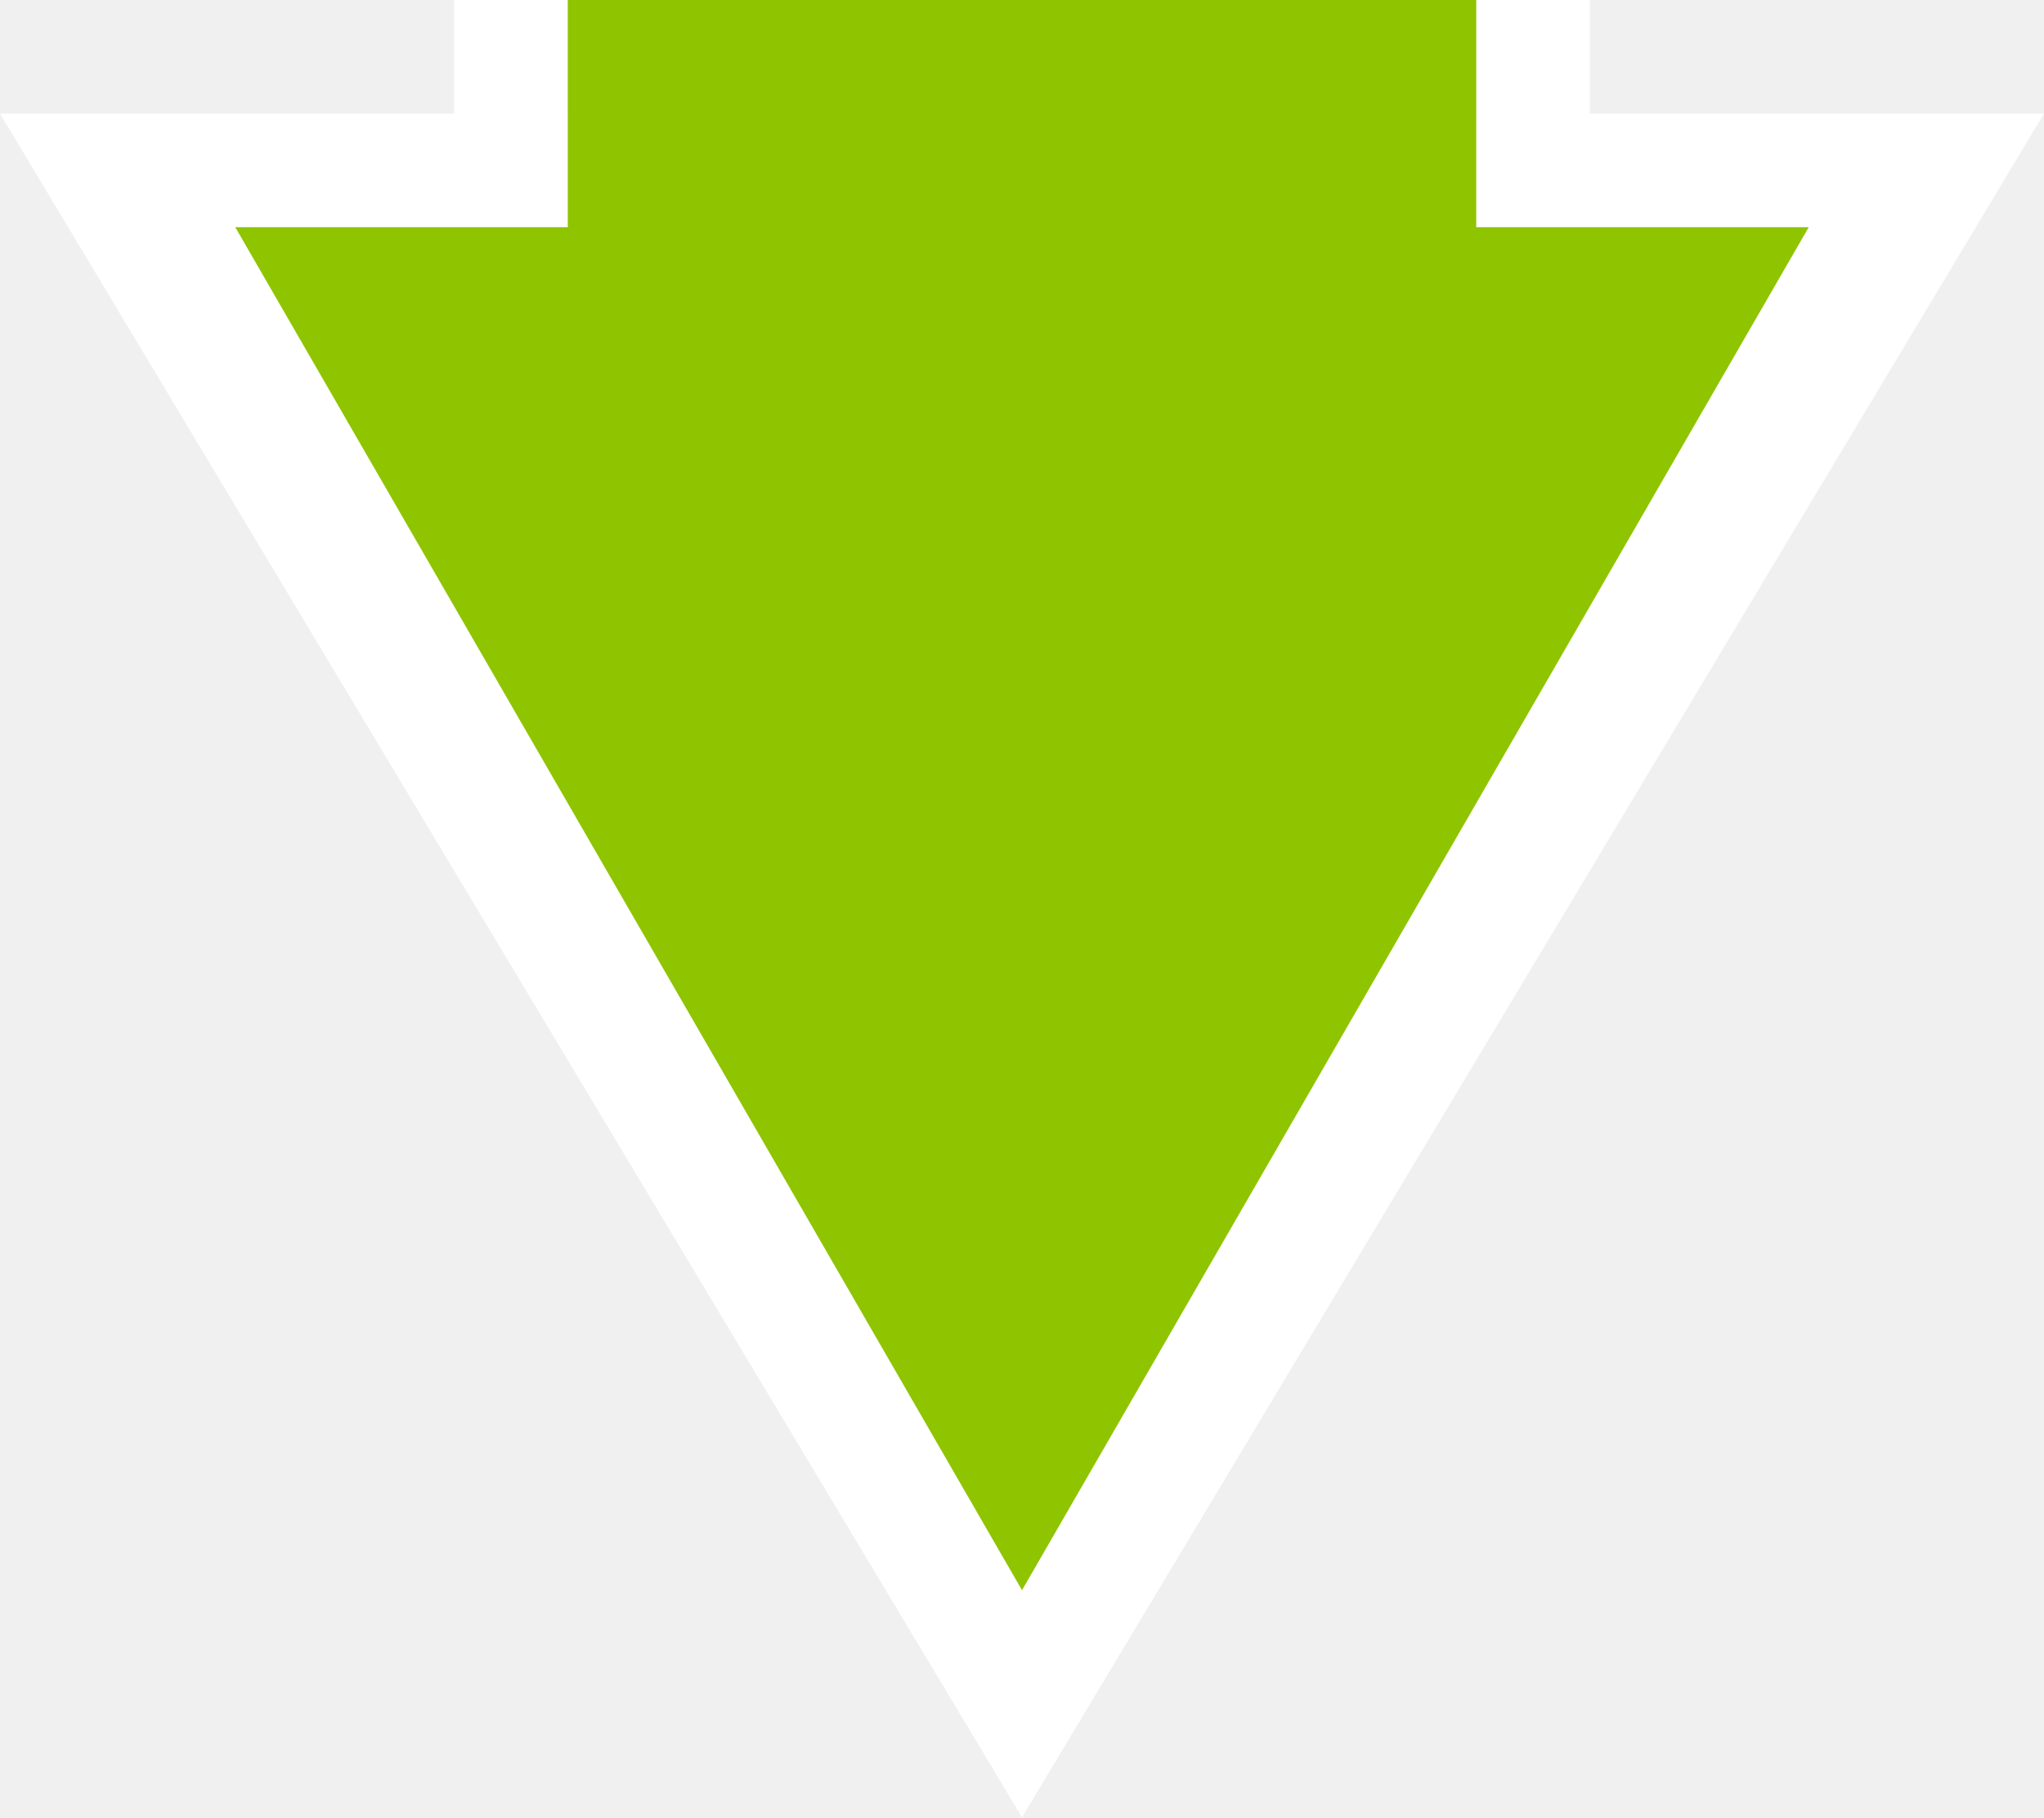
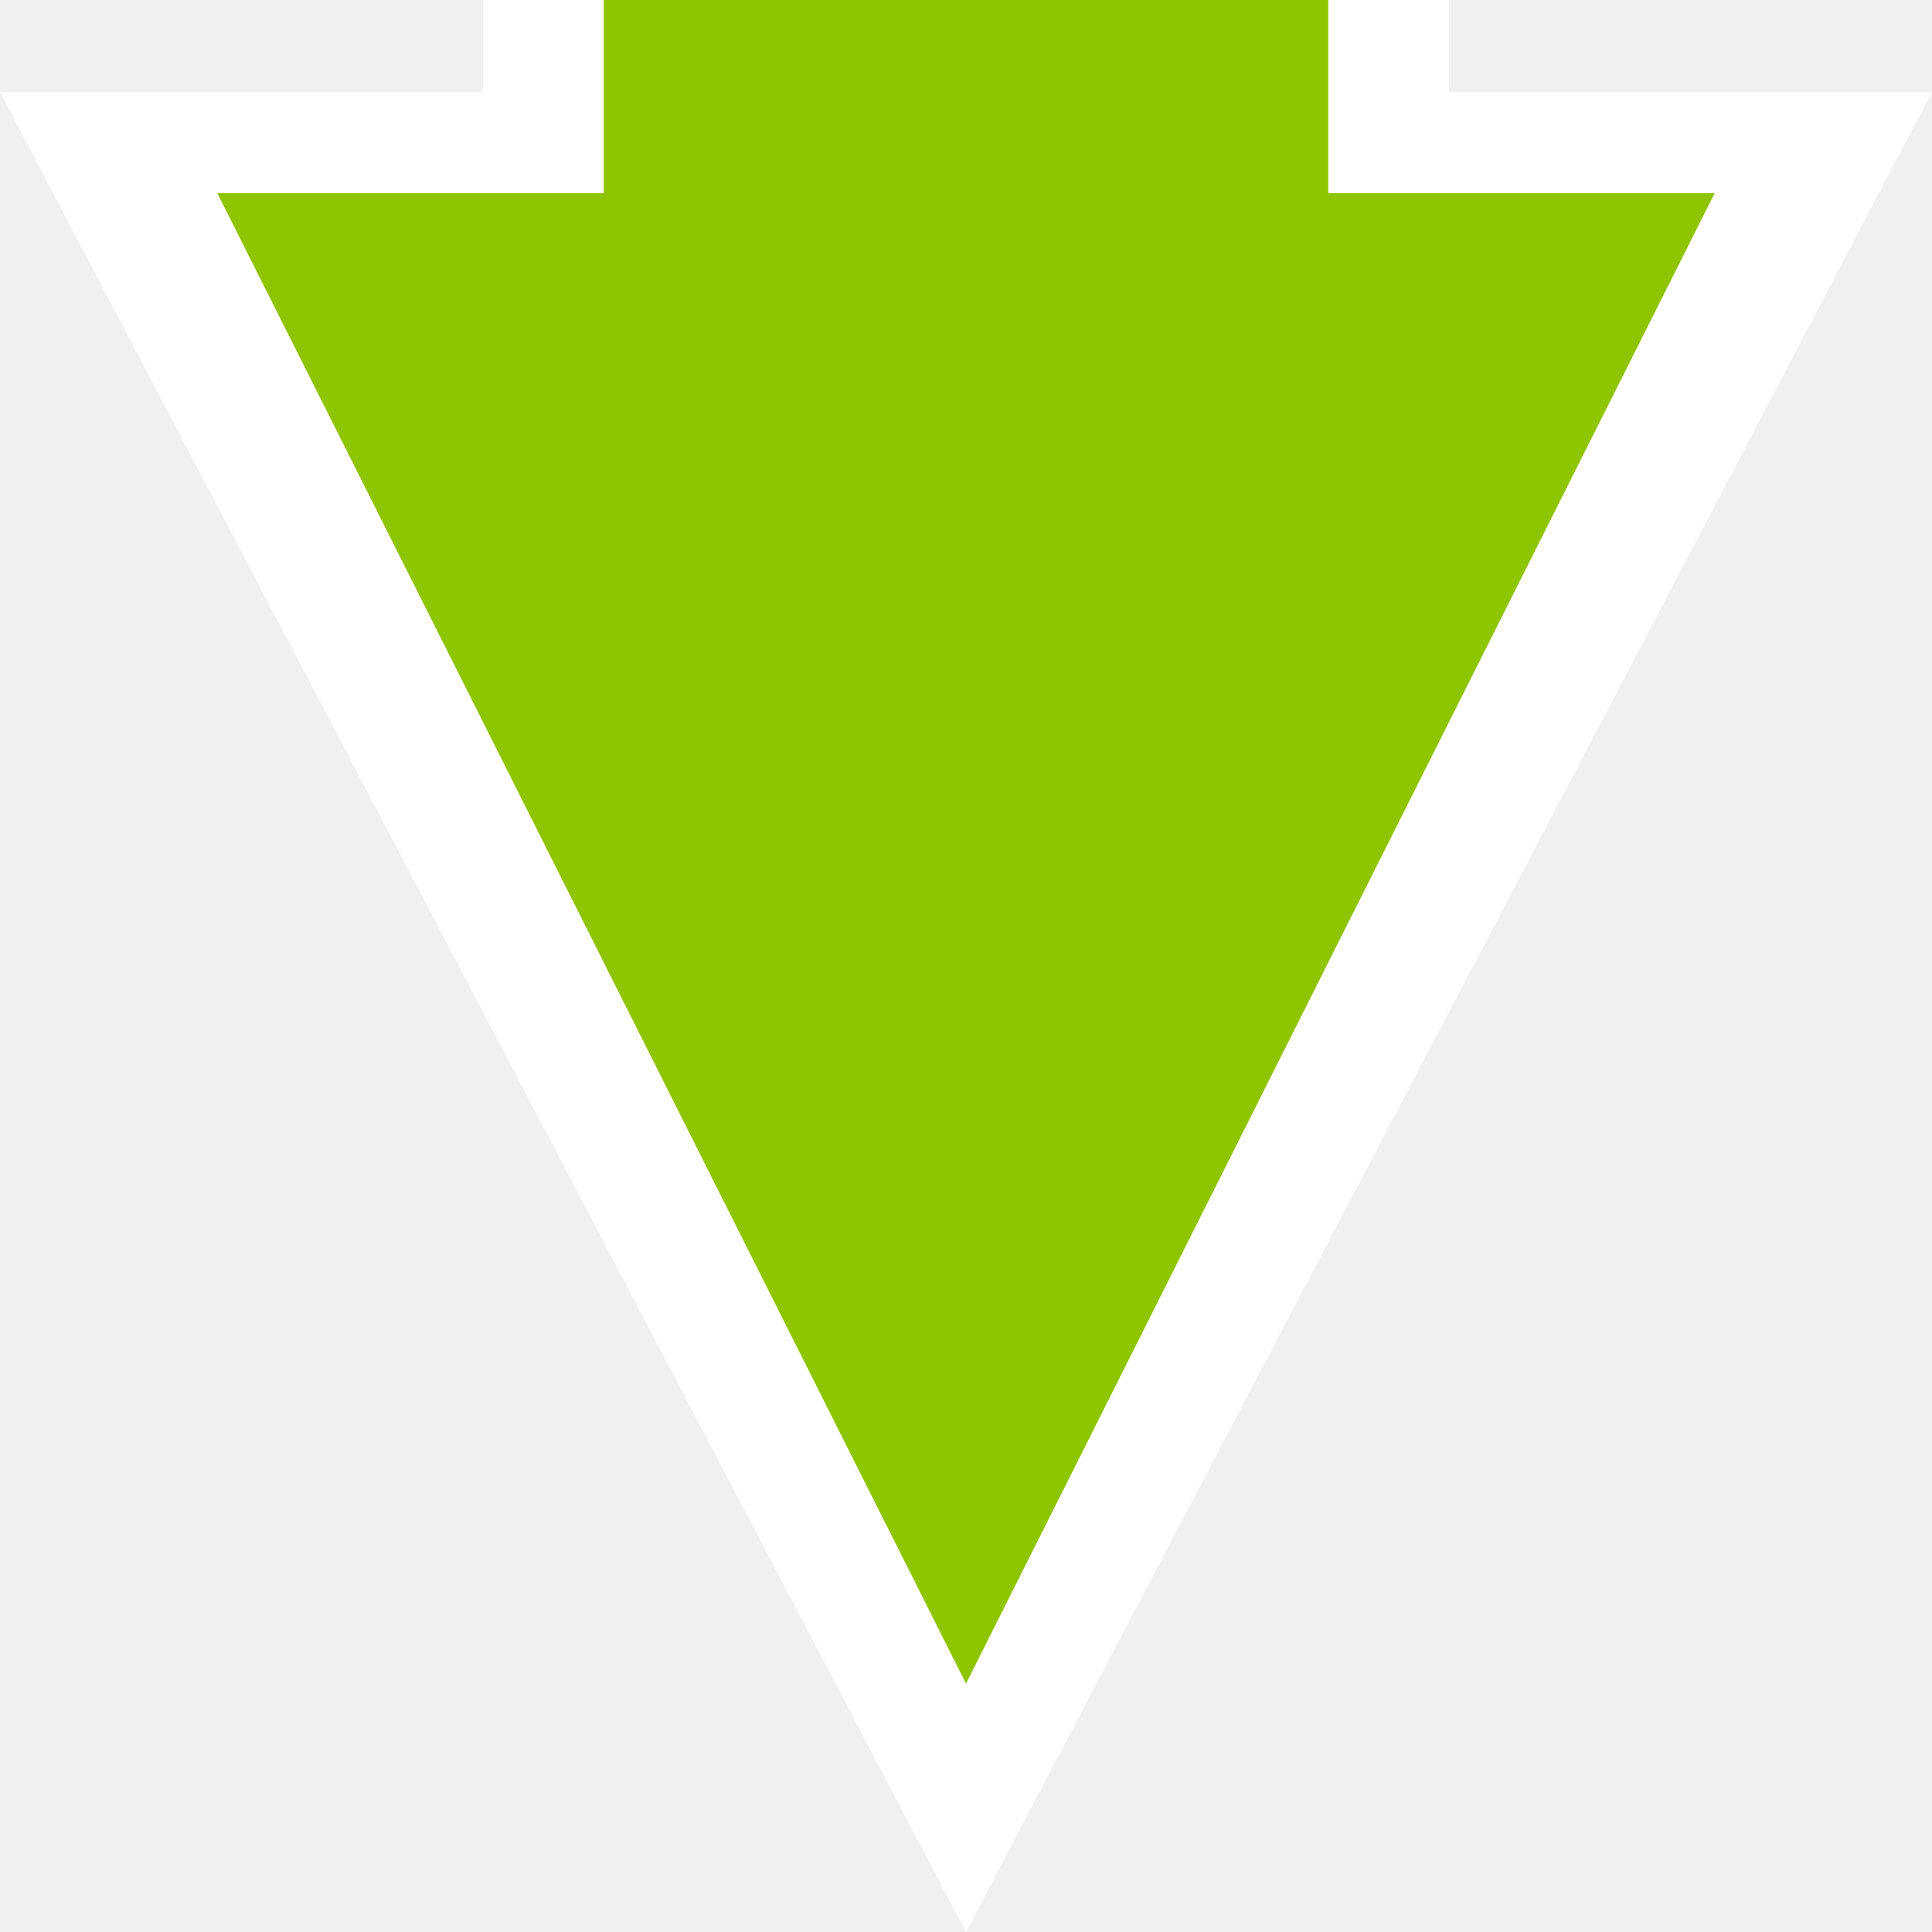
- <svg xmlns="http://www.w3.org/2000/svg" width="90" height="80" viewBox="0 0 90 80" fill="none">
-   <path fill-rule="evenodd" clip-rule="evenodd" d="M70 0V5H90L45 80L0 5H20V0H25V5L65 5V0H70Z" fill="white" />
-   <path fill-rule="evenodd" clip-rule="evenodd" d="M25 0H65L65 5V10H79.641L45 70L10.359 10H25V5V0Z" fill="#8FC400" />
+ <svg xmlns="http://www.w3.org/2000/svg" width="20" height="20" viewBox="0 0 20 20" fill="none">
+   <g clip-path="url(#clip0_46_162)">
+     <path fill-rule="evenodd" clip-rule="evenodd" d="M20 0.952L10 20L0 0.952H5V0L15 0V0.952H20Z" fill="white" />
+     <path fill-rule="evenodd" clip-rule="evenodd" d="M17.75 2L10 17.429L2.25 2L6.25 2V0L13.75 0V2H17.75Z" fill="#8FC400" />
+   </g>
+   <defs>
+     <clipPath id="clip0_46_162">
+       <rect width="20" height="20" fill="white" transform="translate(20) rotate(90)" />
+     </clipPath>
+   </defs>
</svg>
